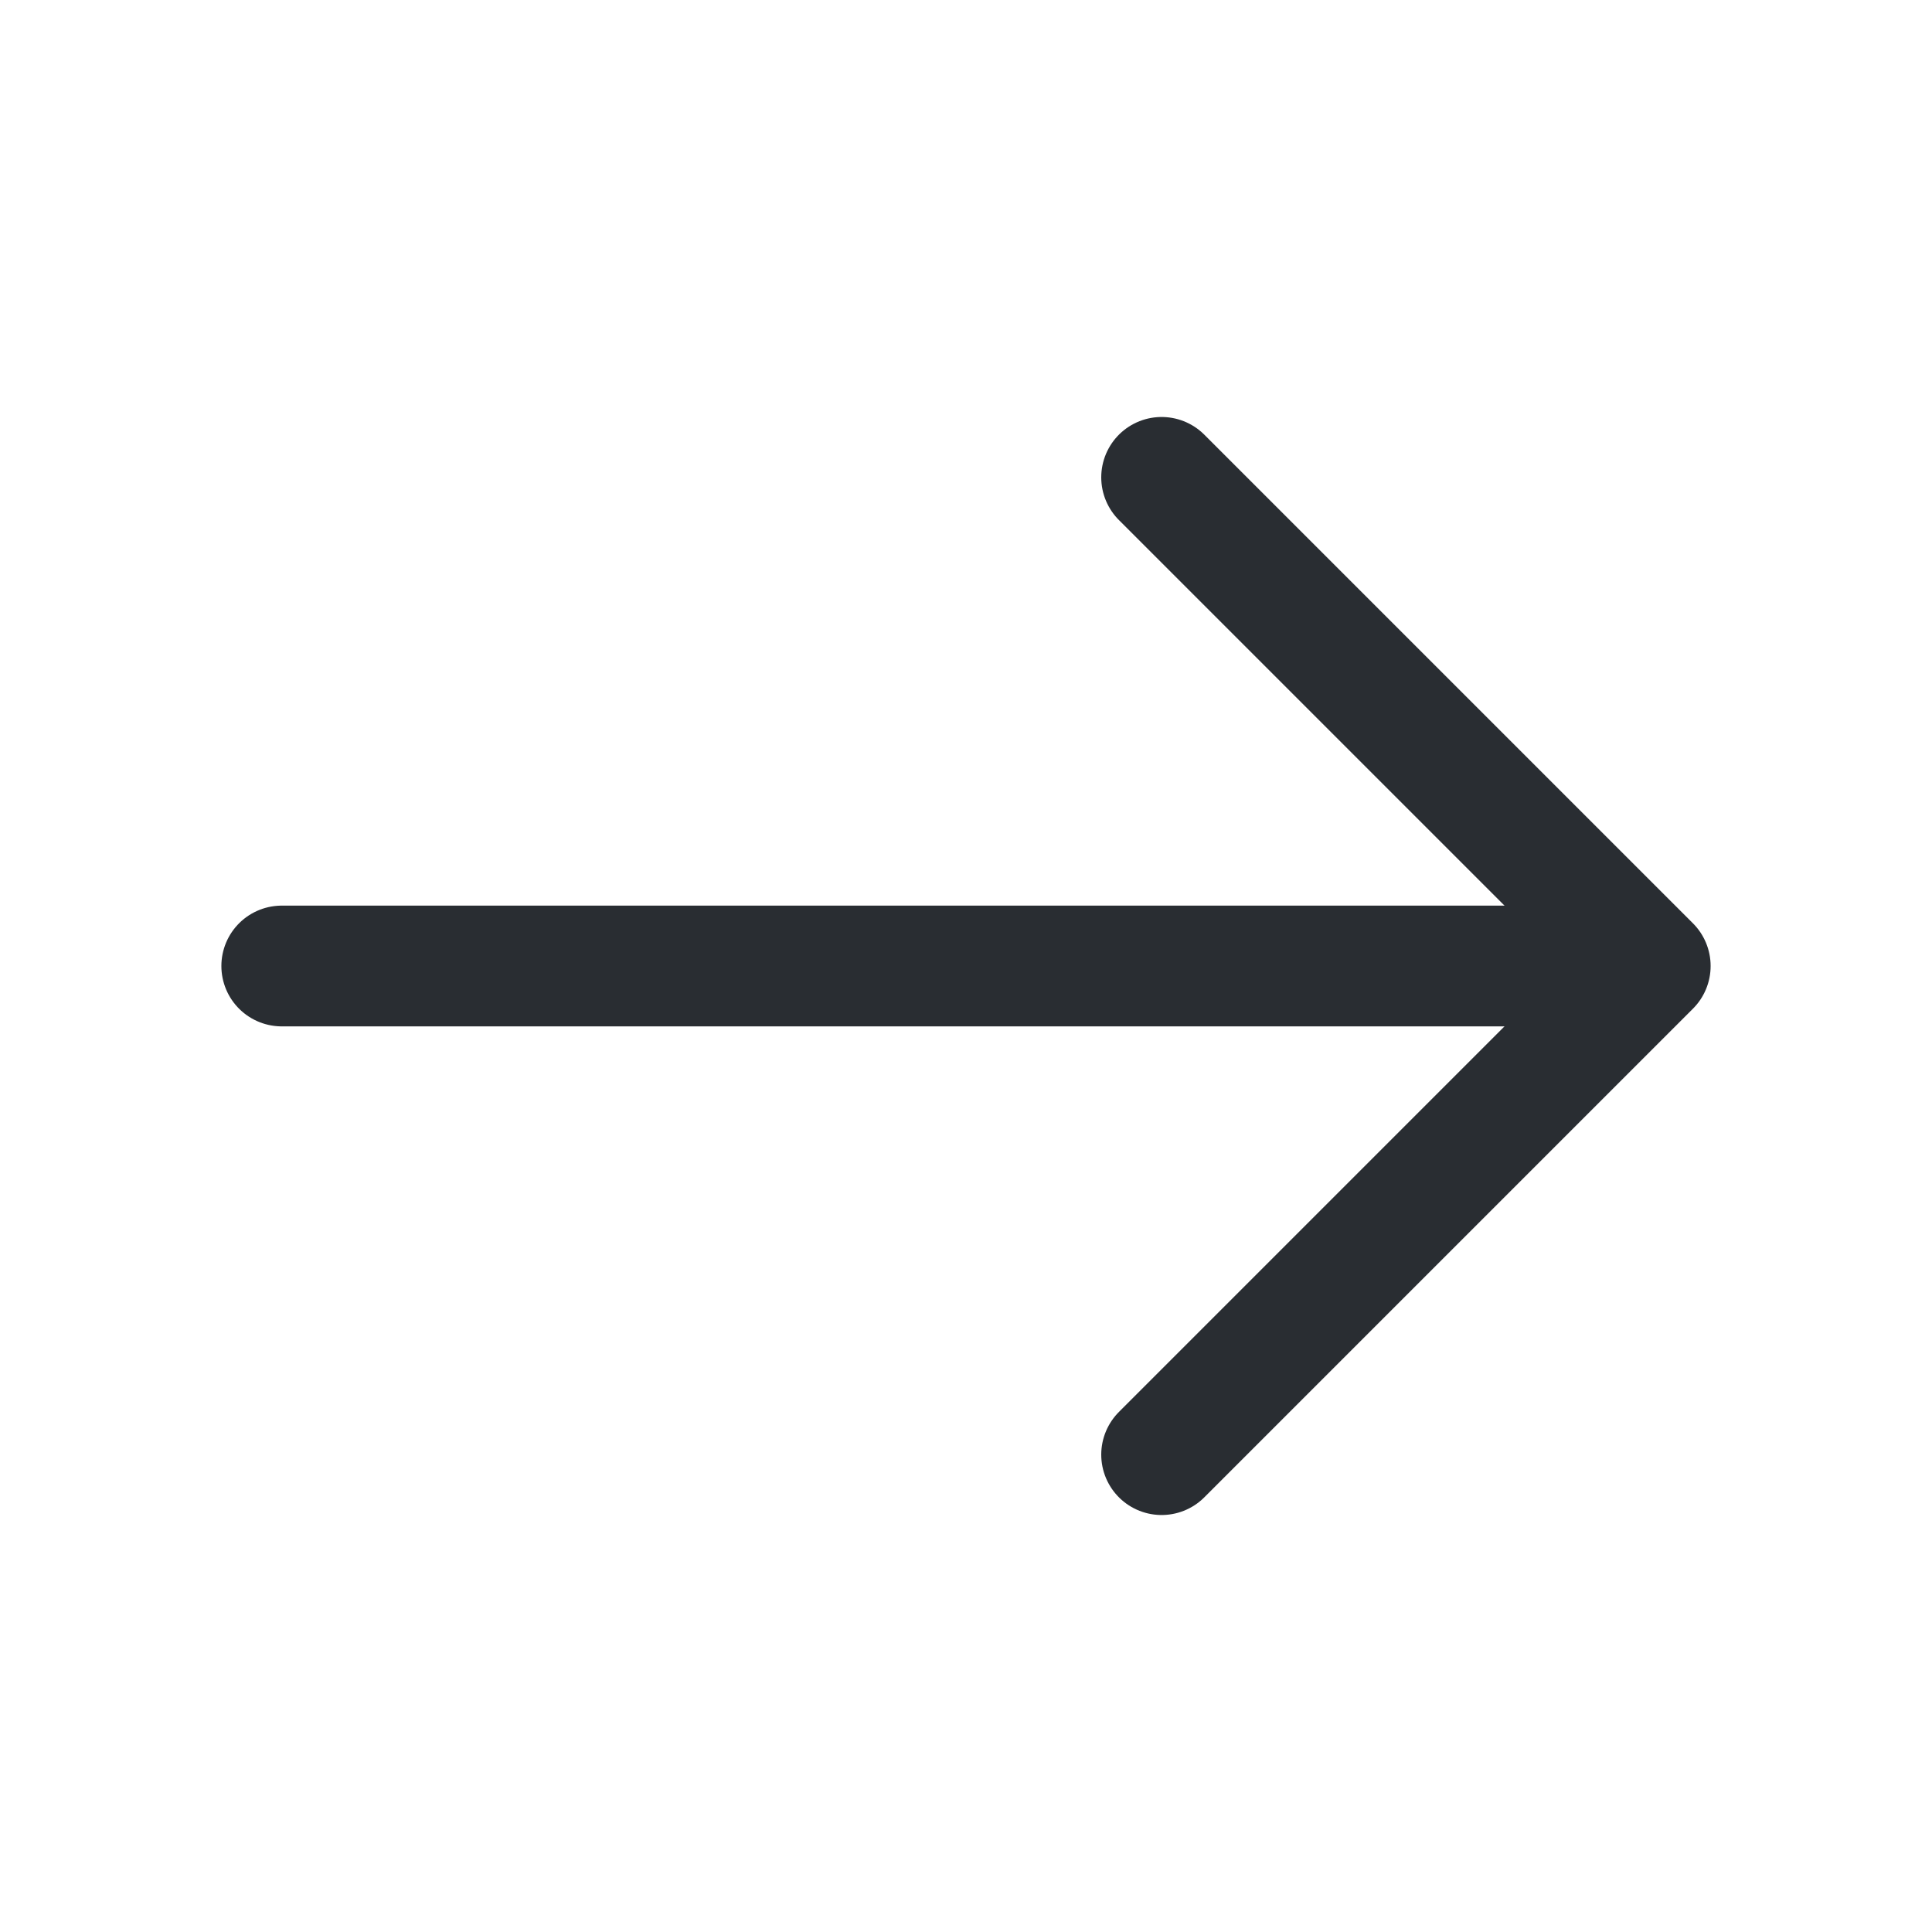
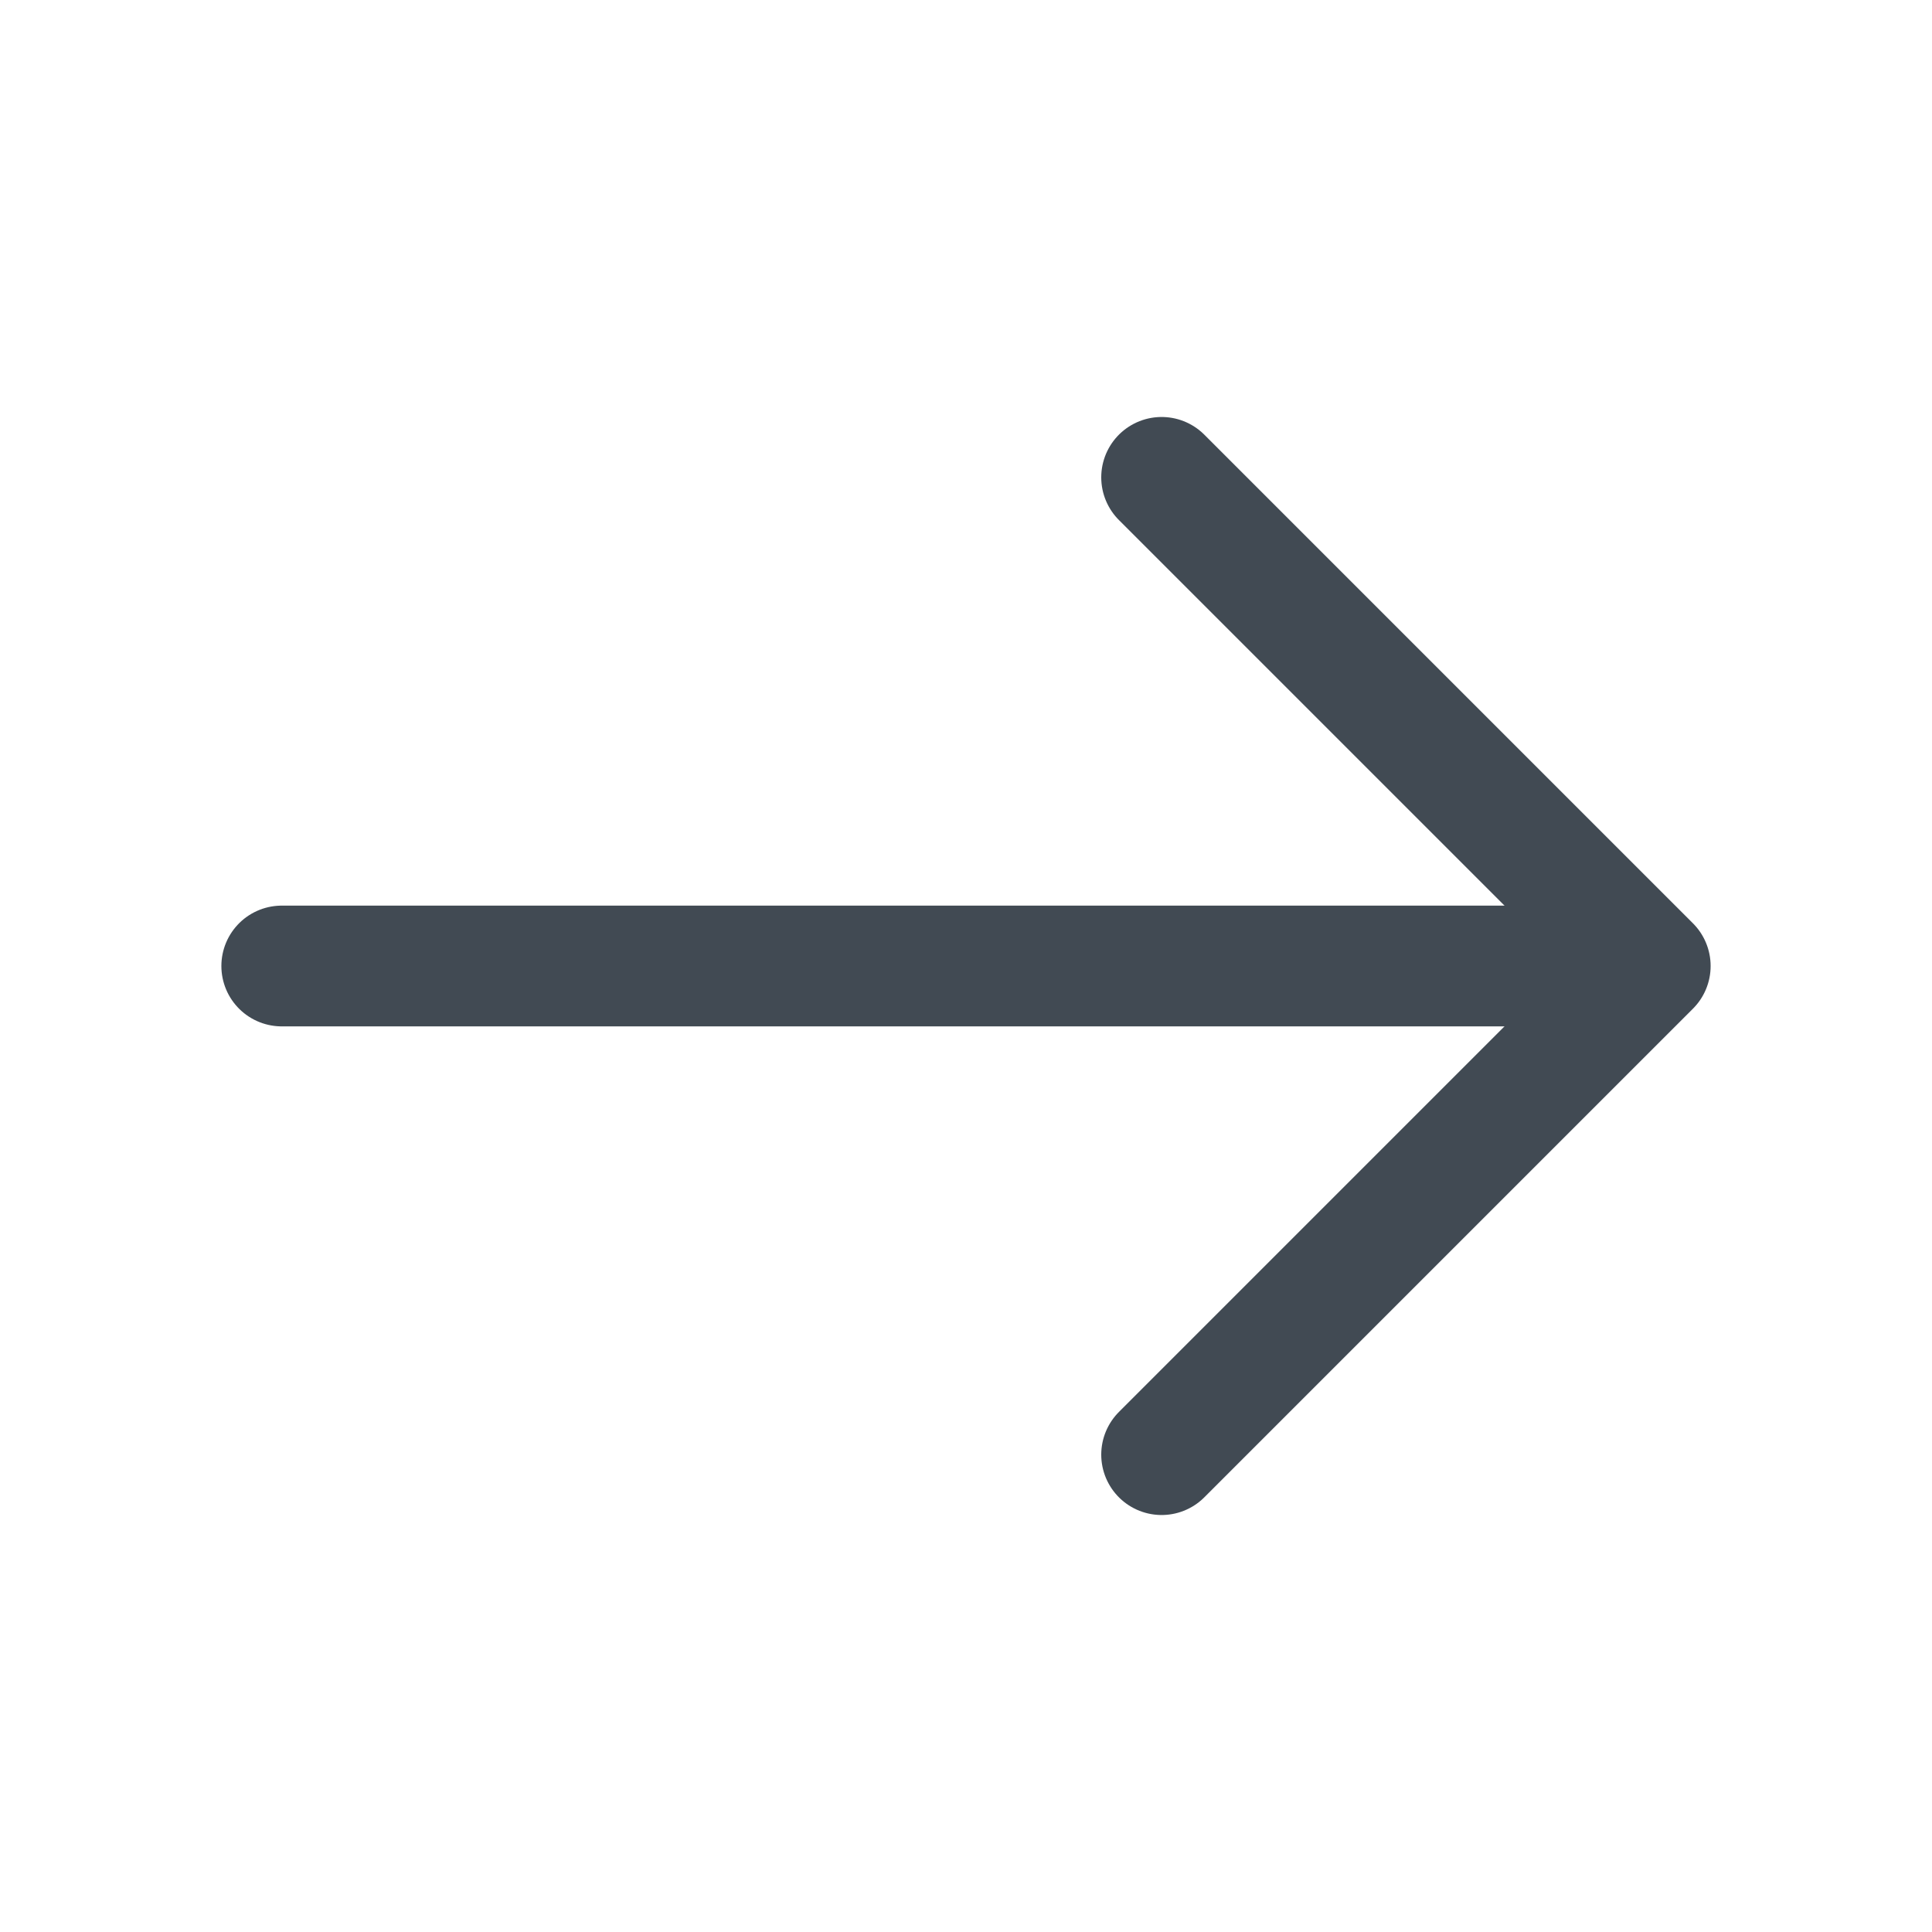
<svg xmlns="http://www.w3.org/2000/svg" width="24" height="24" viewBox="0 0 24 24" fill="none">
-   <path d="M14.43 5.93L20.5 12L14.43 18.07" stroke="#292D32" stroke-width="1.5" stroke-miterlimit="10" stroke-linecap="round" stroke-linejoin="round" />
-   <path d="M3.5 12H20.33" stroke="#292D32" stroke-width="1.5" stroke-miterlimit="10" stroke-linecap="round" stroke-linejoin="round" />
+   <path d="M14.43 5.93L20.5 12L14.43 18.07" stroke="#414A53" stroke-width="1.5" stroke-miterlimit="10" stroke-linecap="round" stroke-linejoin="round" />
+   <path d="M3.5 12H20.33" stroke="#414A53" stroke-width="1.5" stroke-miterlimit="10" stroke-linecap="round" stroke-linejoin="round" />
</svg>
